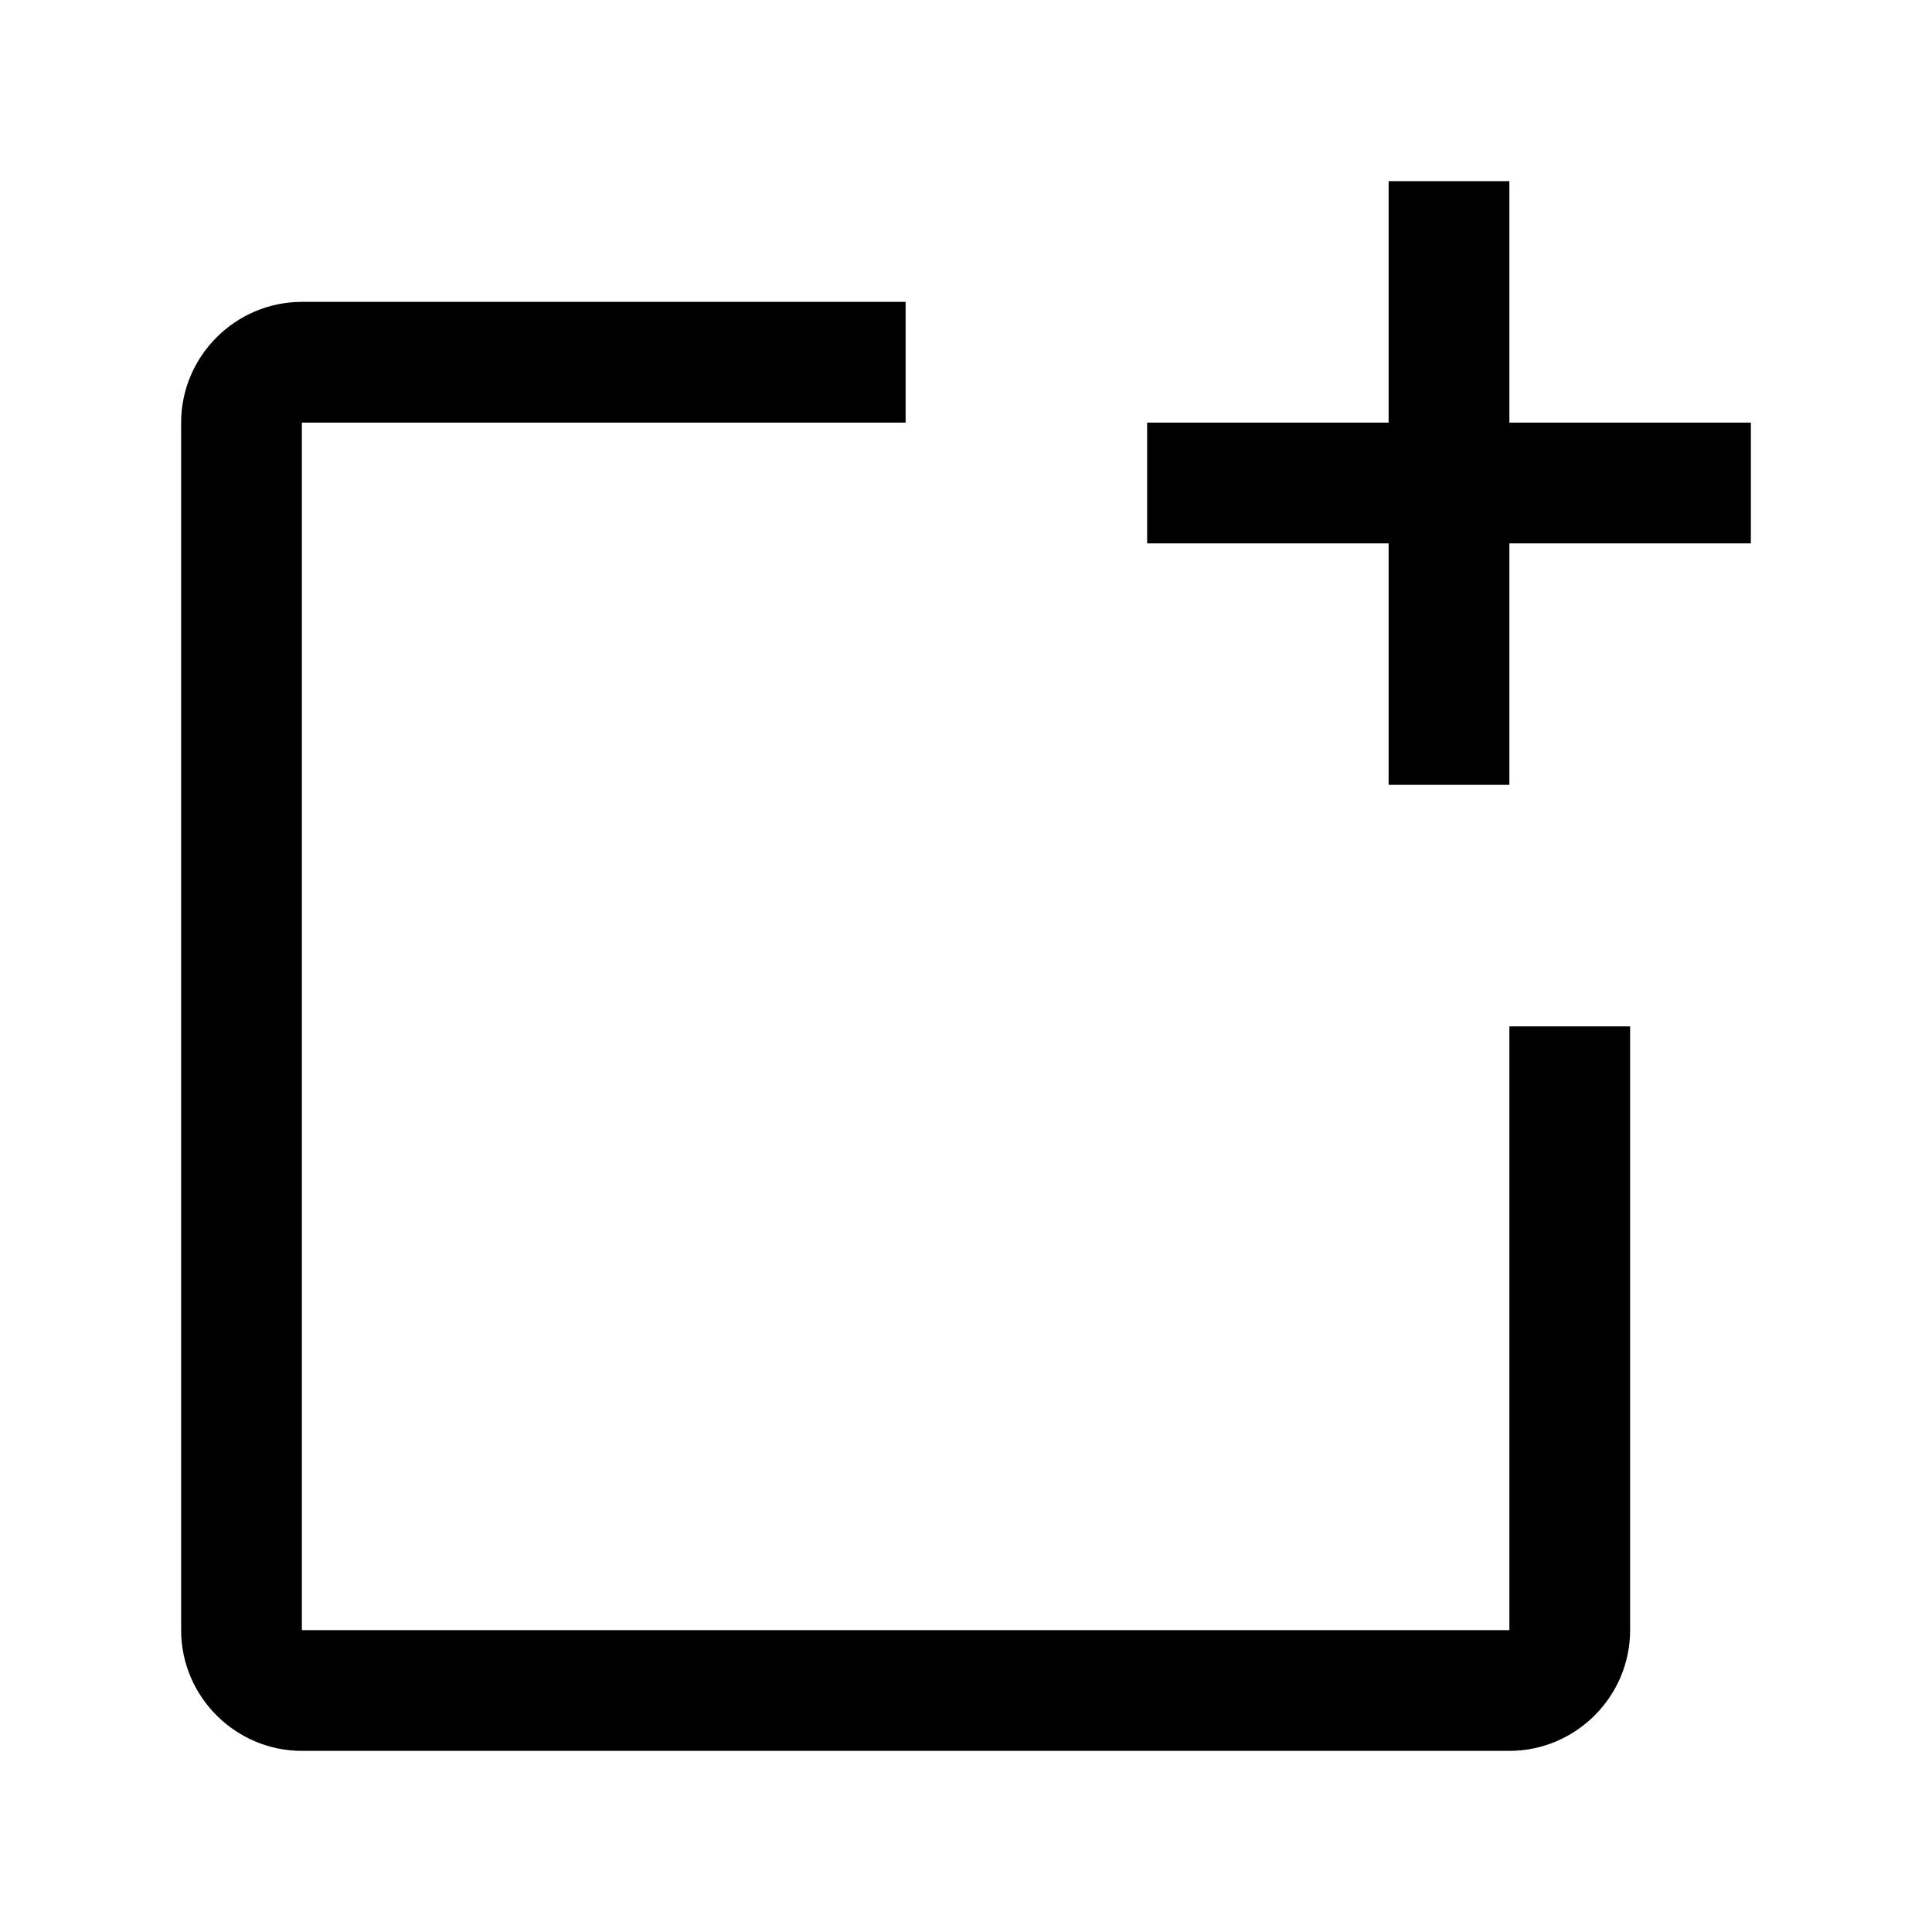
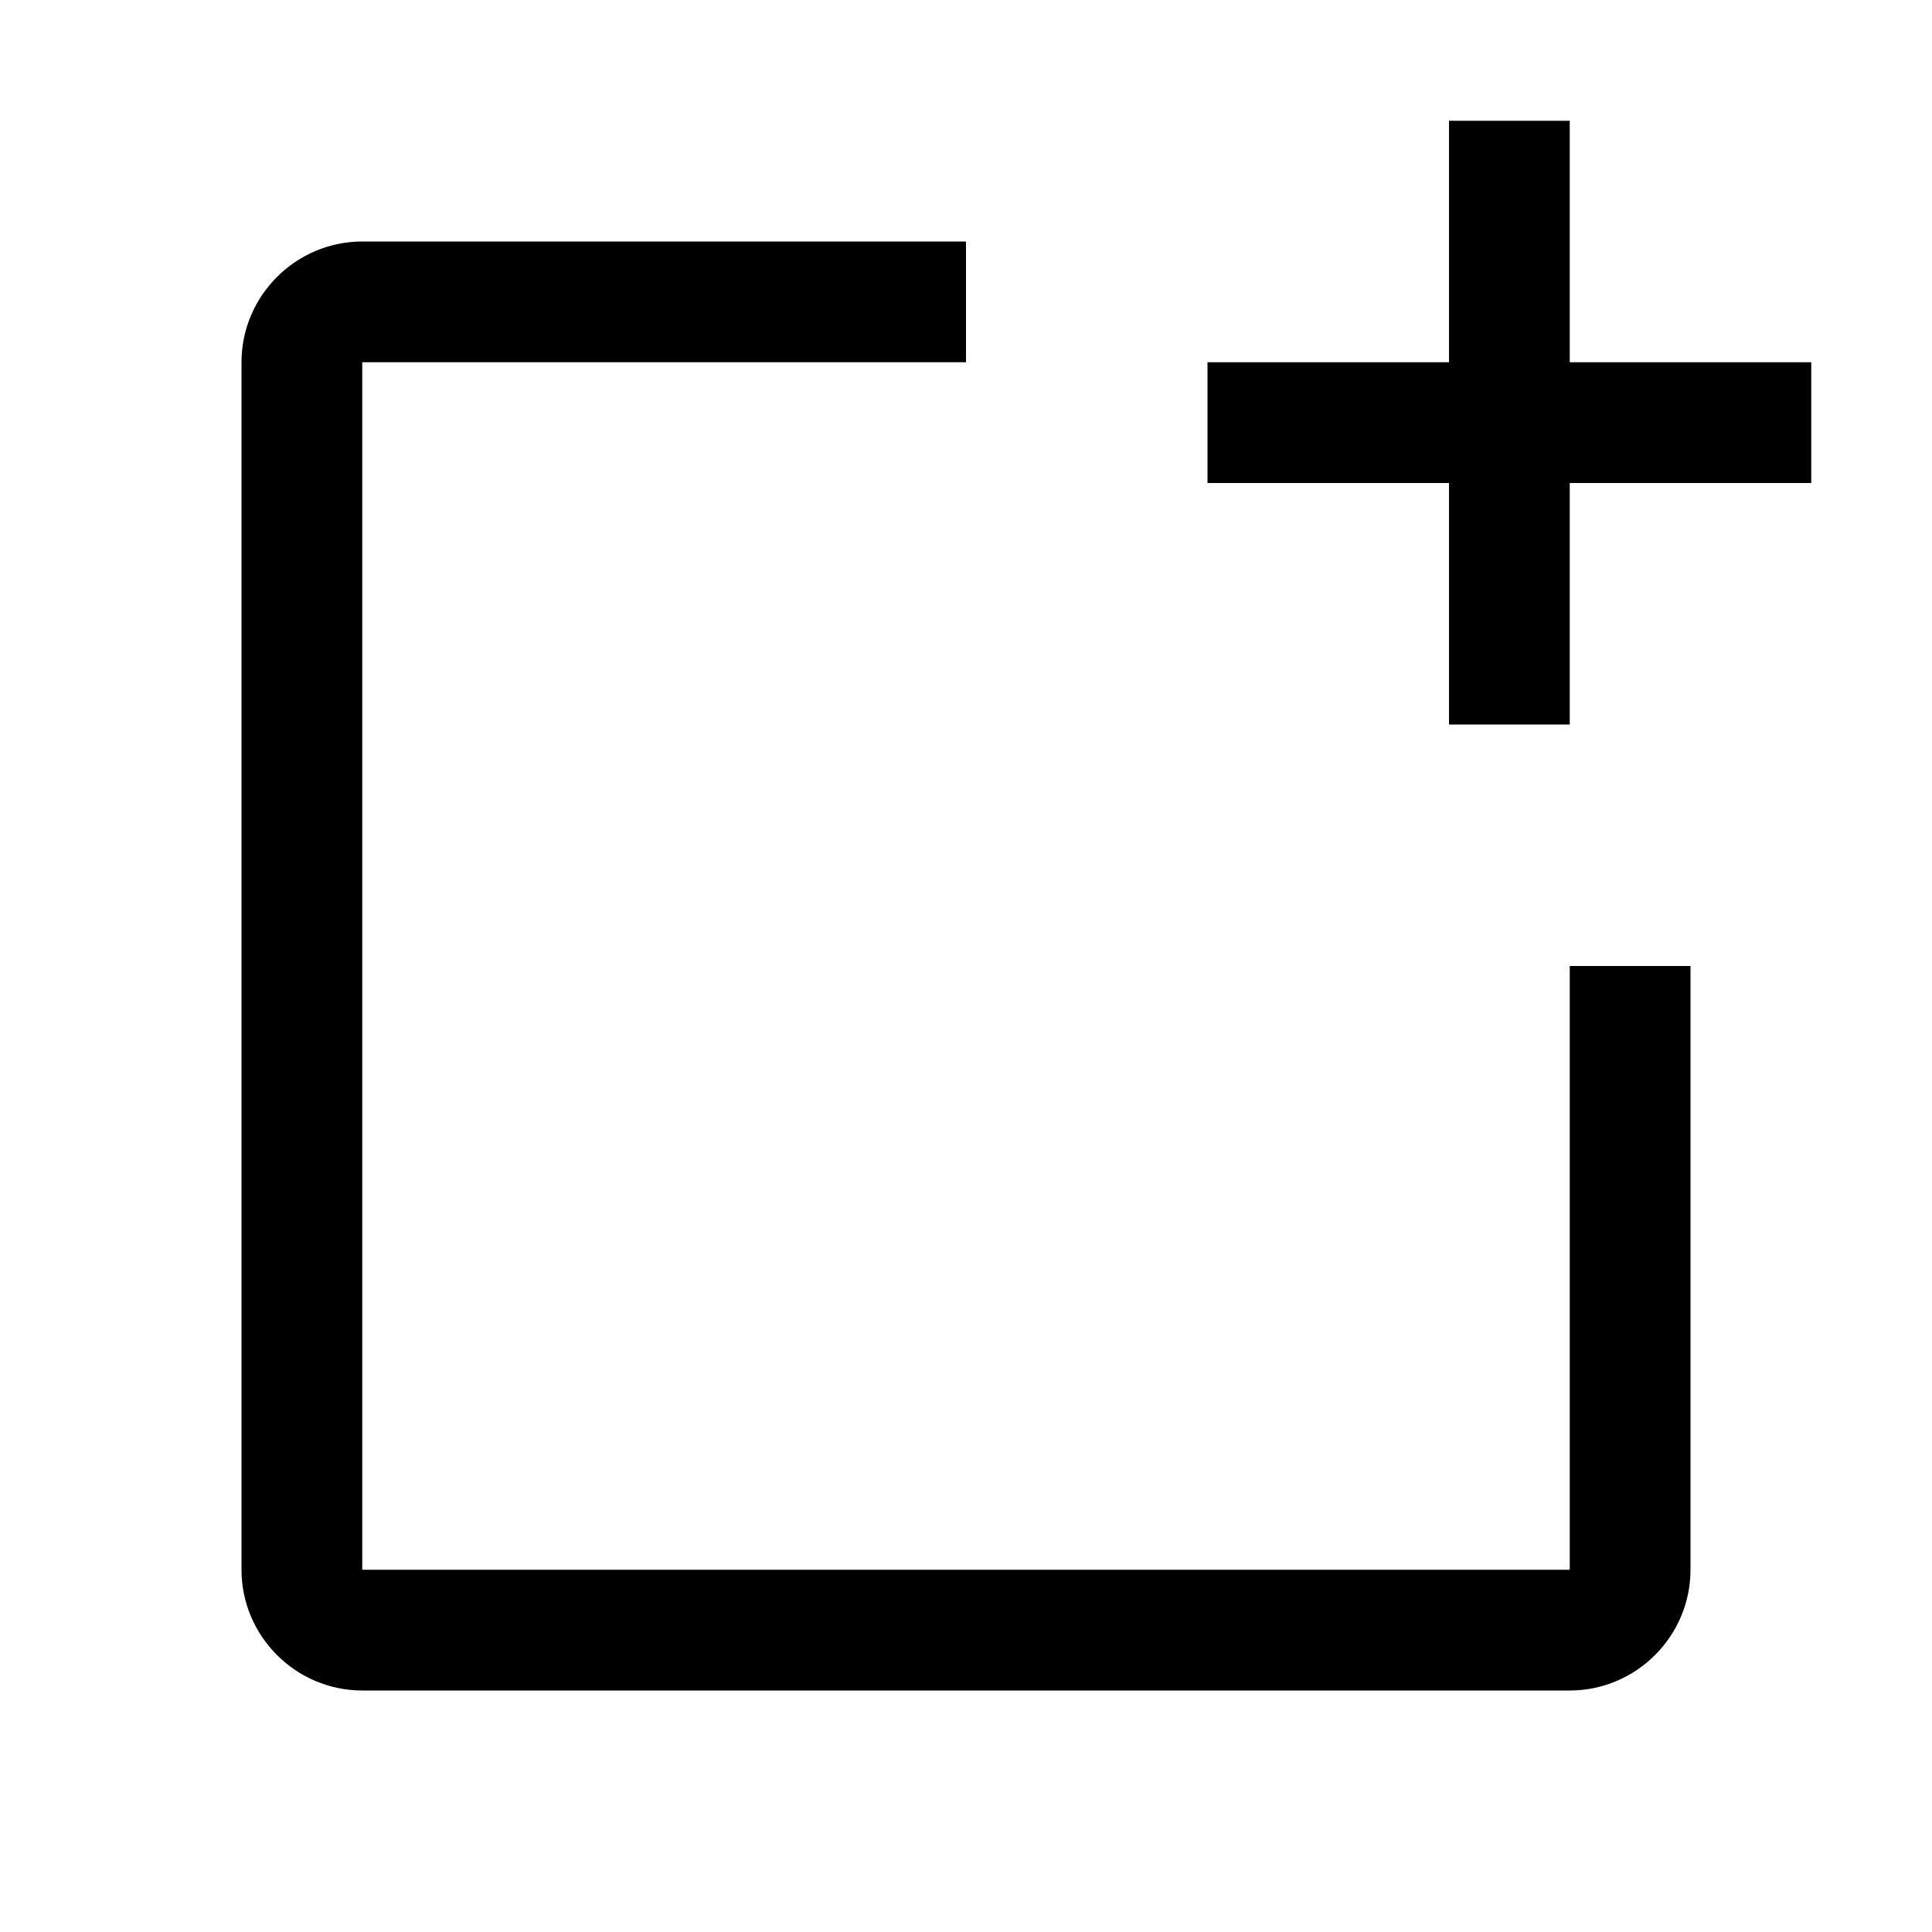
<svg xmlns="http://www.w3.org/2000/svg" width="32" height="32" viewBox="0 0 32 32" fill="none">
-   <path fill-rule="evenodd" clip-rule="evenodd" d="M23 3H25V7H29V9H25V13H23V9H19V7H23V3ZM5 7V27H25V17H27V27C27 28.1 26.1 29 25 29H5C3.9 29 3 28.1 3 27V7C3 5.9 3.9 5 5 5H15V7H5Z" fill="black" />
+   <path fill-rule="evenodd" clip-rule="evenodd" d="M24 2H26V6H30V8H26V12H24V8H20V6H24V2ZM6 6V26H26V16H28V26C28 27.1 27.1 28 26 28H6C4.9 28 4 27.1 4 26V6C4 4.9 4.9 4 6 4H16V6H6Z" fill="black" />
</svg>
